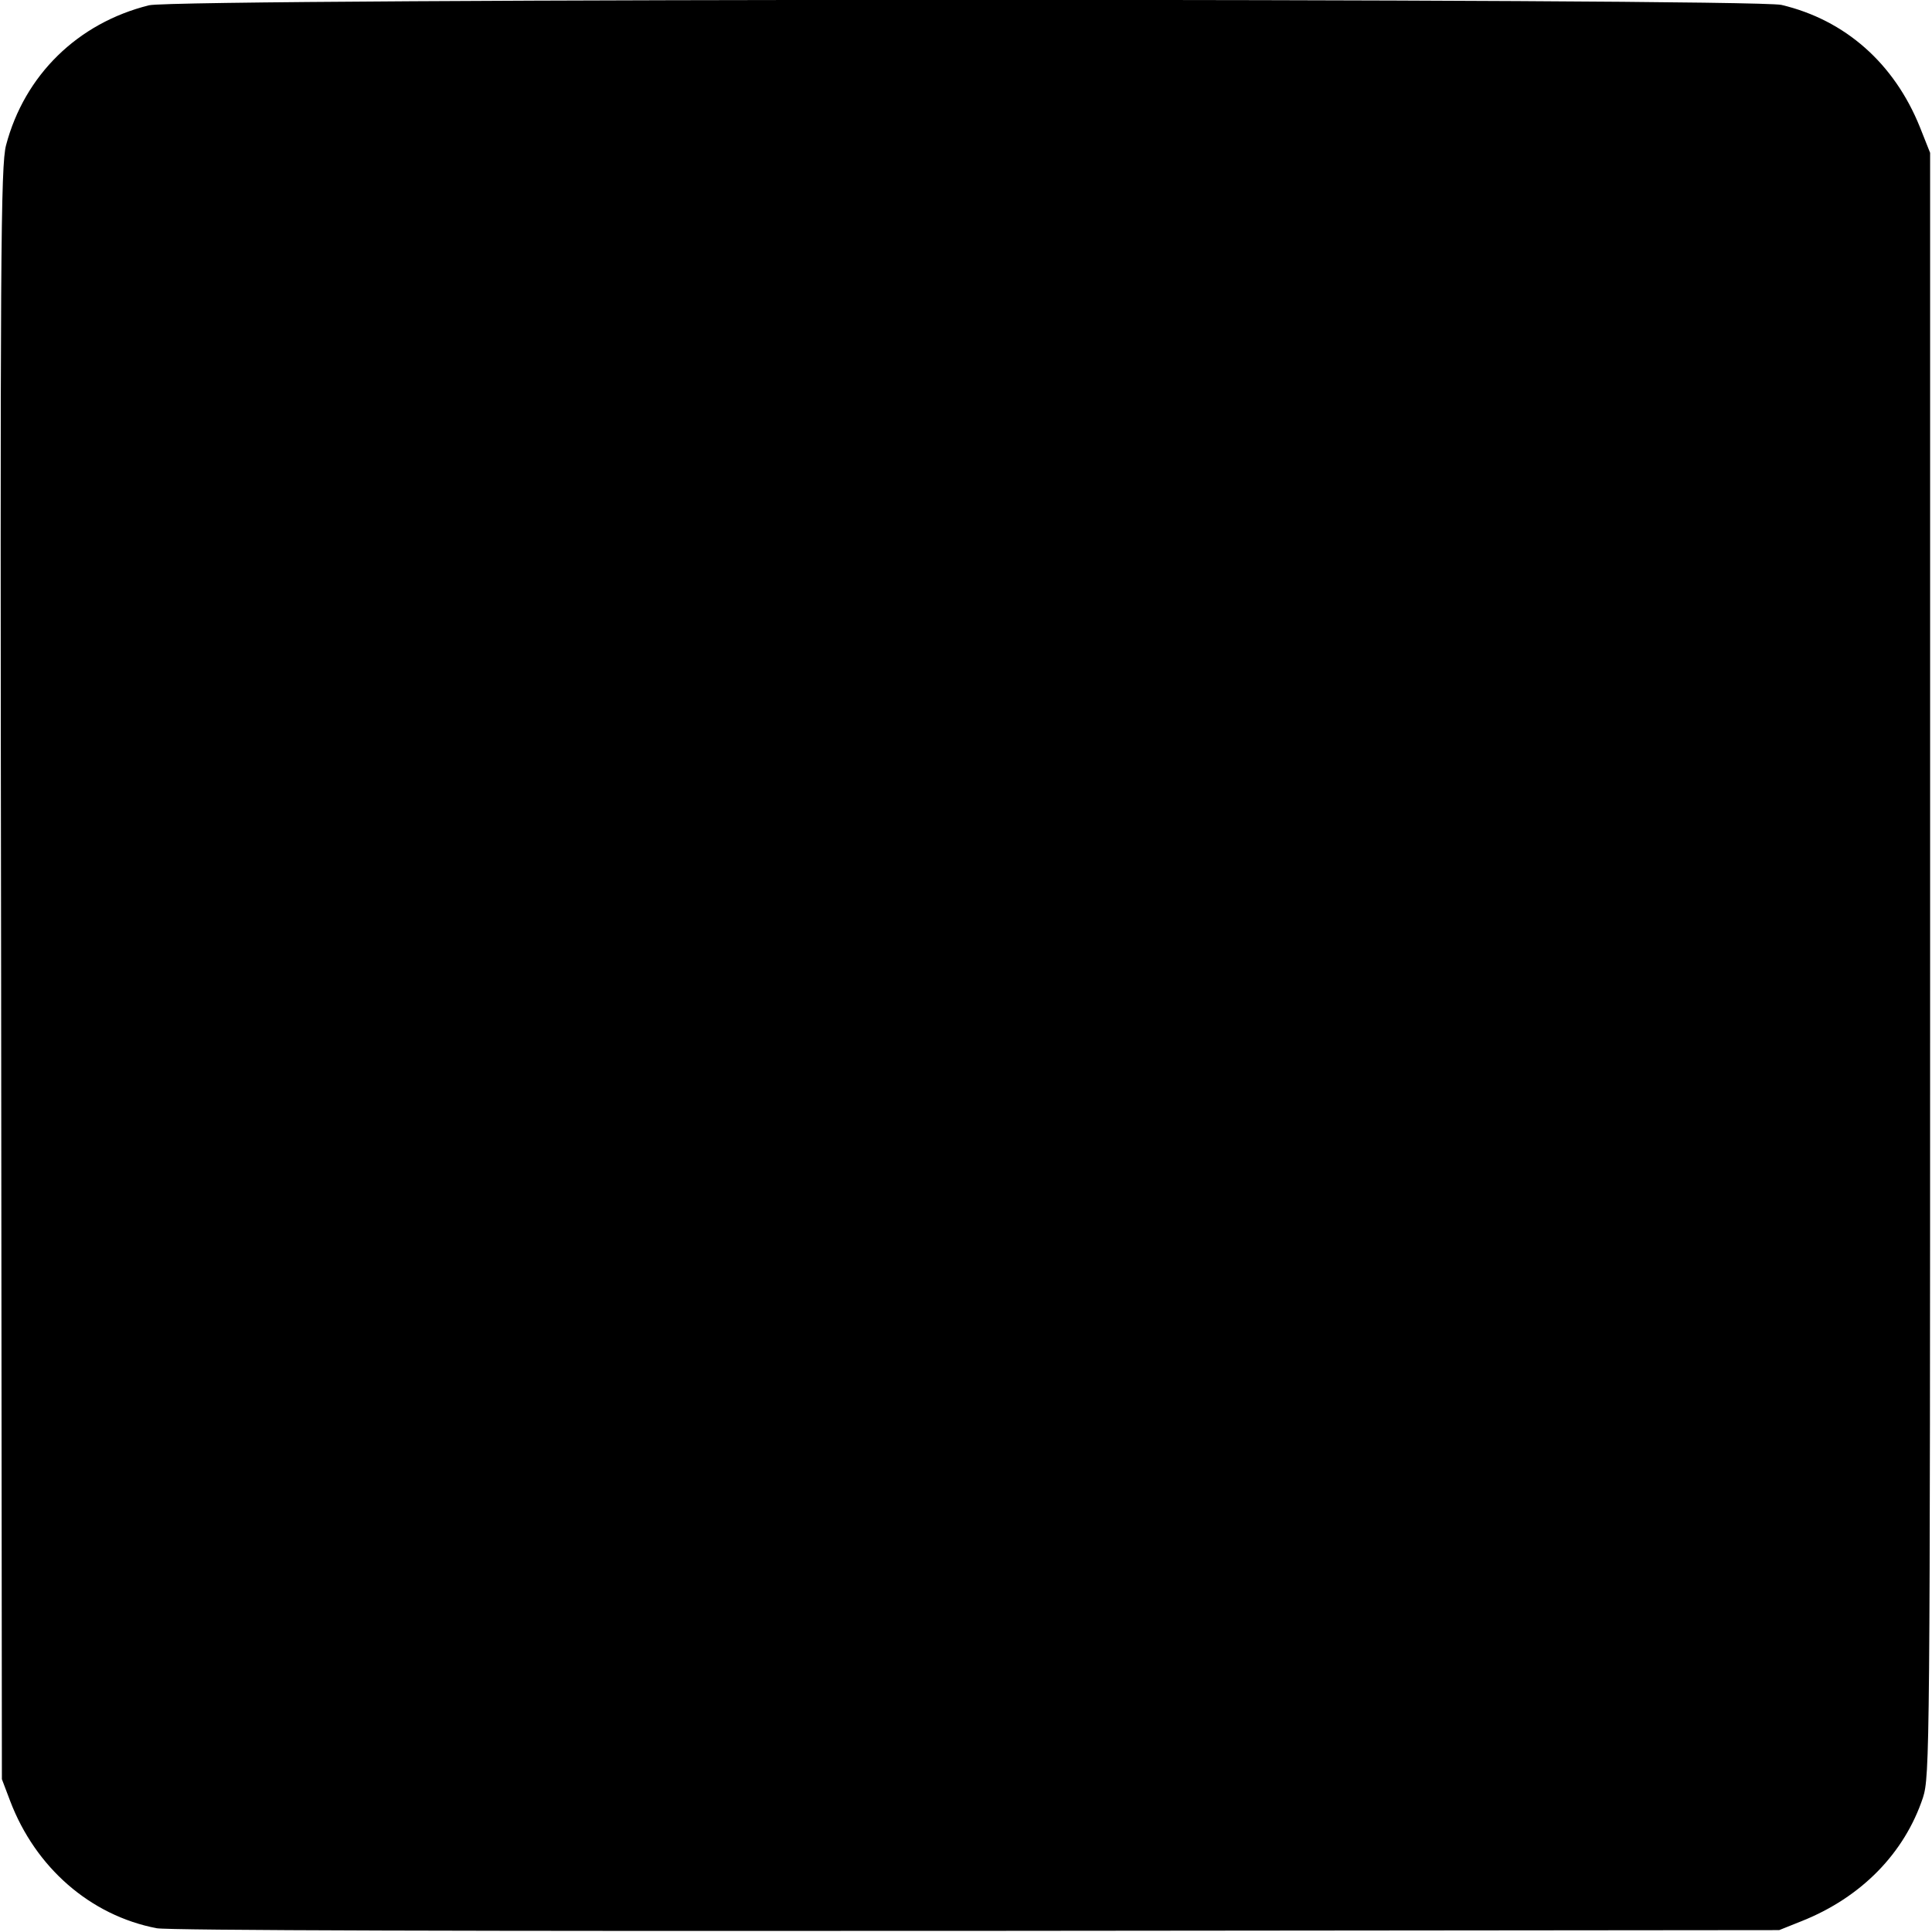
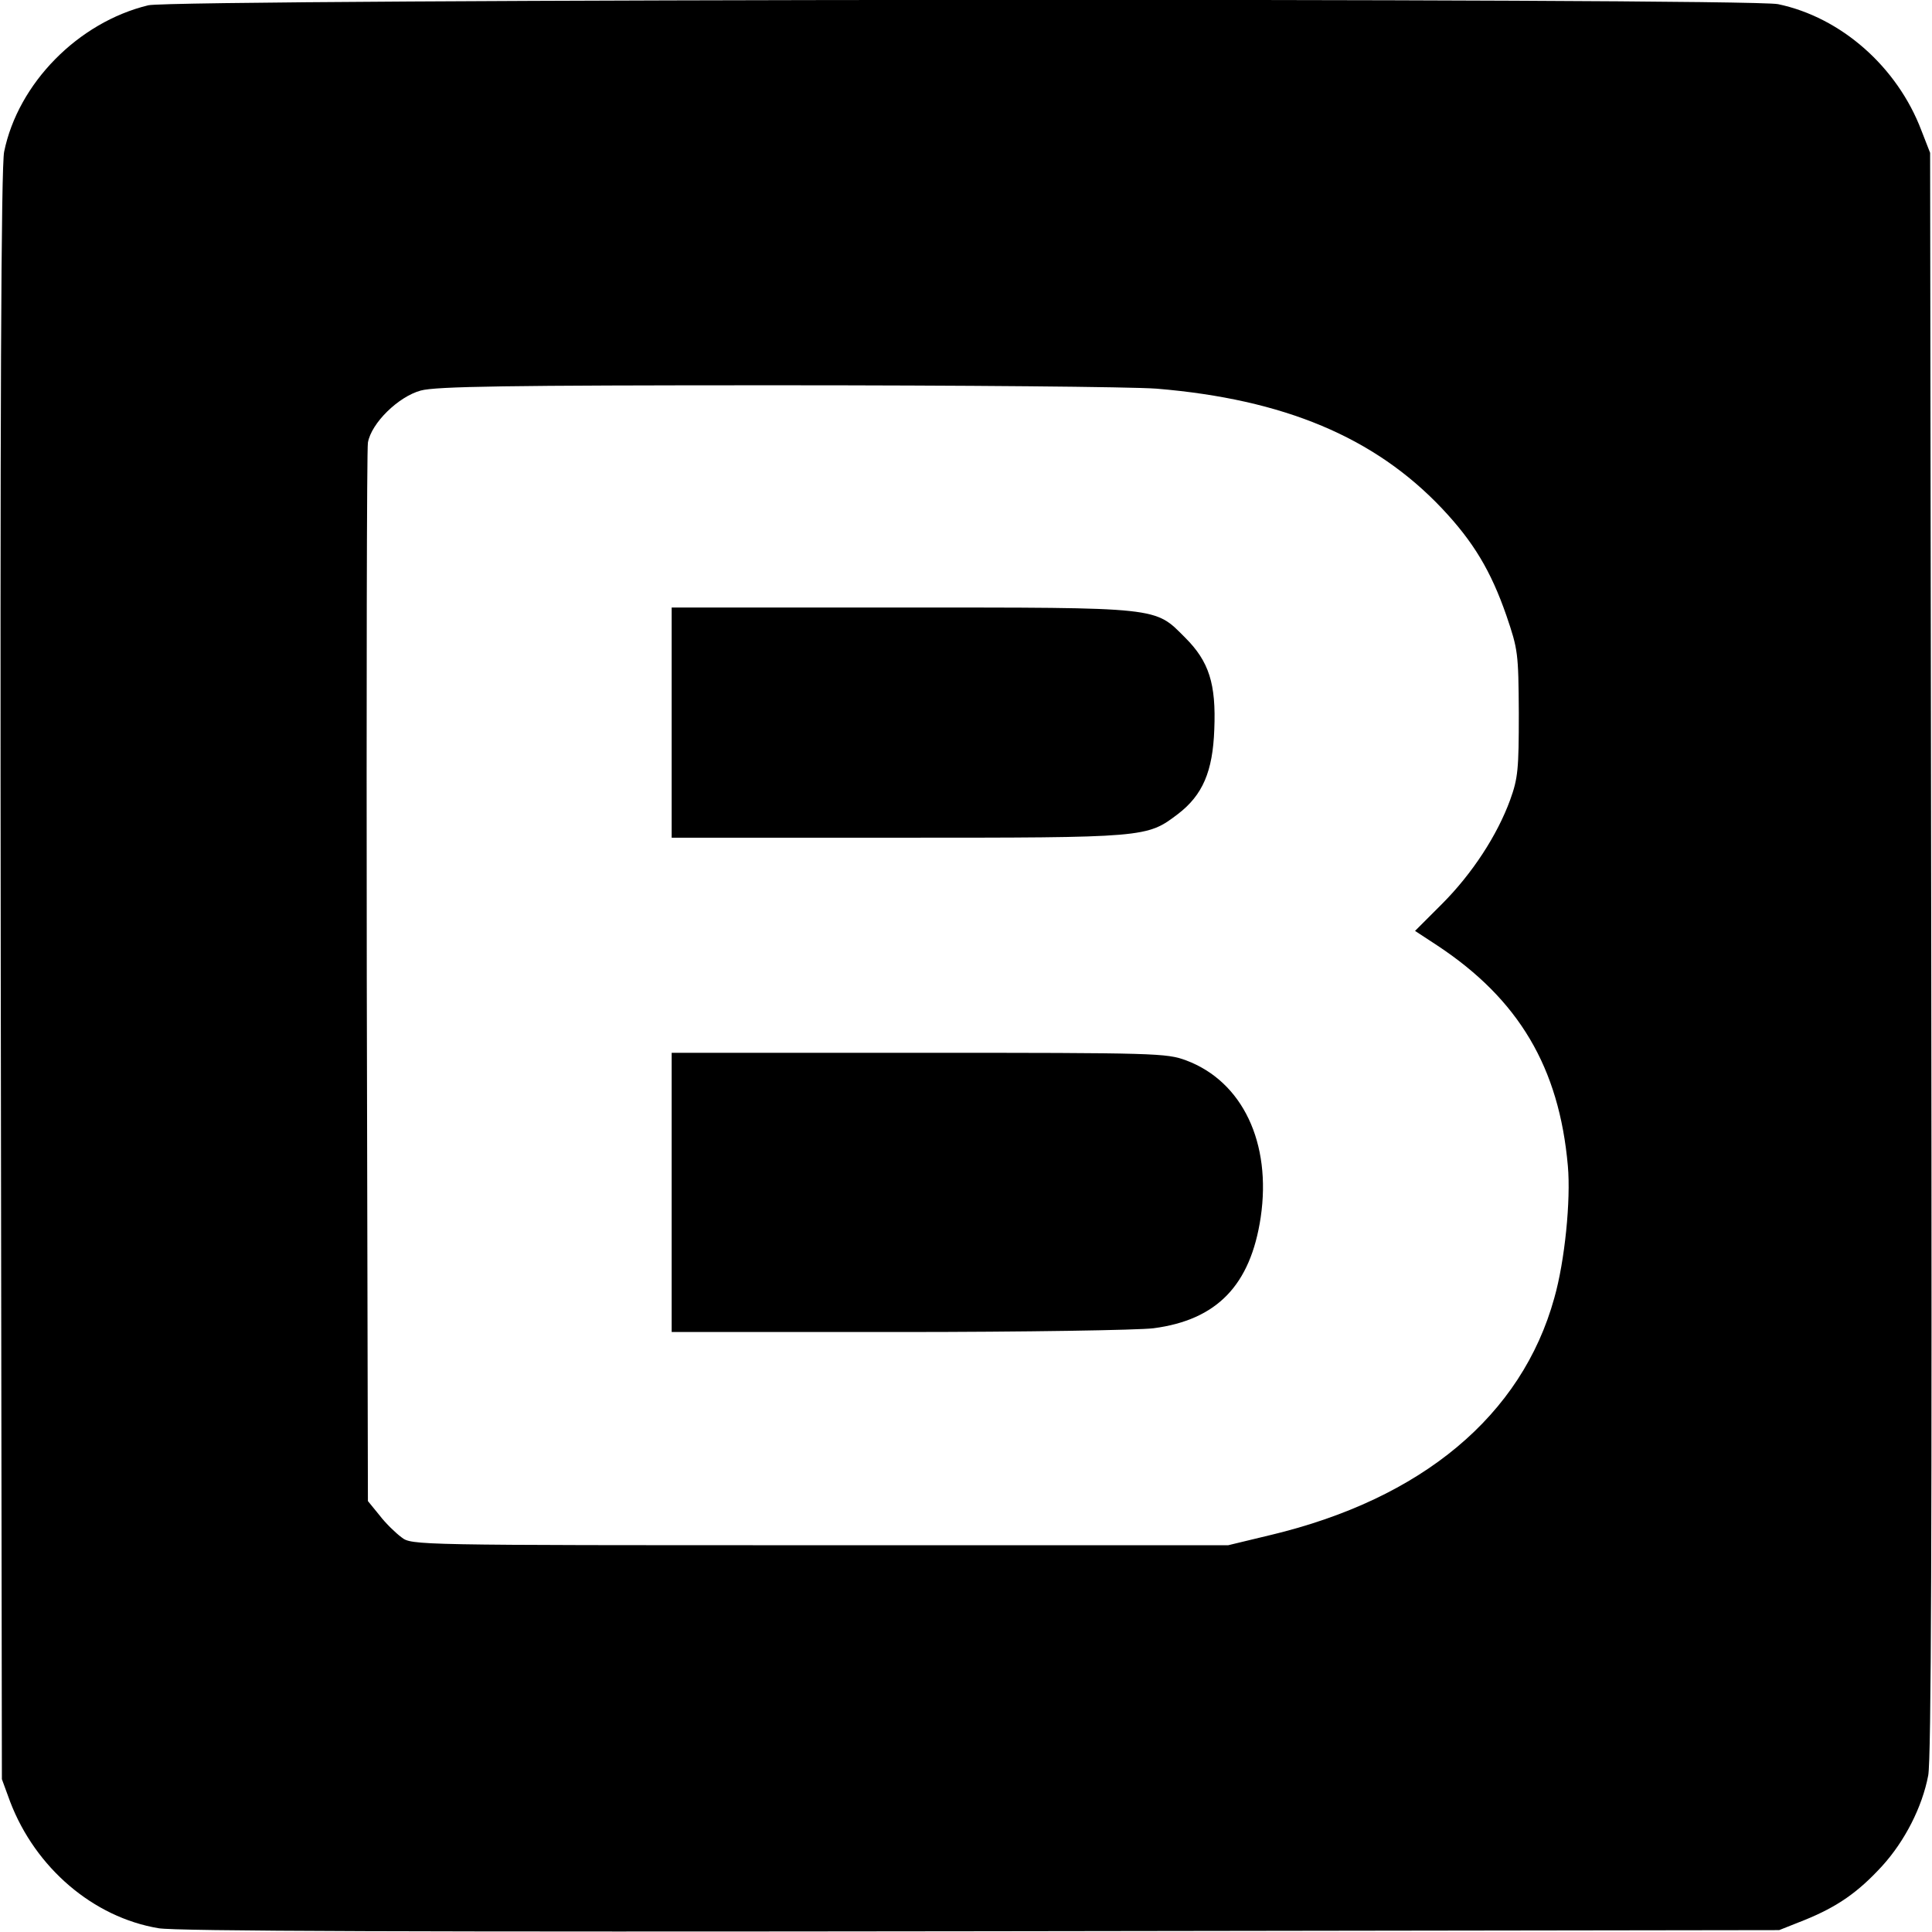
<svg xmlns="http://www.w3.org/2000/svg" version="1.0" width="512pt" height="512pt" viewBox="0 0 512 512" preserveAspectRatio="xMidYMid meet">
  <g transform="translate(0,512) scale(0.1,-0.1)" fill="#000000" stroke="none">
-     <path d="M395 5106 c-189 -47 -330 -185 -379 -371 -14 -54 -16 -280 -13 -2195 l2 -2135 22 -58 c67 -176 212 -303 388 -337 31 -6 843 -8 2175 -7 l2125 2 60 24 c158 63 272 180 321 327 18 57 19 115 19 2209 l0 2150 -27 68 c-68 169 -198 284 -367 324 -80 18 -4250 18 -4326 -1z" />
+     <path d="M393 5106 c-186 -45 -345 -207 -382 -388 -8 -38 -11 -677 -9 -2183 l3 -2130 22 -60 c67 -175 220 -306 393 -335 46 -8 684 -10 2180 -8 l2115 3 68 27 c86 35 141 73 205 143 60 66 106 156 122 240 8 44 10 633 8 2180 l-3 2120 -23 59 c-64 169 -213 300 -380 335 -82 17 -4248 14 -4319 -3z m2672 -1016 c338 -28 578 -129 756 -317 84 -89 130 -166 171 -284 31 -91 32 -99 33 -259 0 -148 -2 -172 -23 -230 -34 -93 -100 -195 -181 -276 l-71 -71 58 -38 c217 -143 324 -324 347 -585 8 -90 -8 -252 -36 -350 -86 -311 -350 -532 -752 -628 l-112 -27 -1082 0 c-1077 0 -1082 0 -1109 21 -15 11 -42 37 -58 58 l-31 38 -3 1386 c-1 763 0 1401 3 1419 9 52 81 122 140 138 40 11 229 14 940 14 499 0 943 -4 1010 -9z" />
+     <path d="M1780 3205 l0 -305 598 0 c661 0 661 0 744 63 65 50 92 112 96 224 5 121 -14 180 -77 243 -82 82 -60 80 -753 80 l-608 0 0 -305z" />
+     <path d="M1780 1960 l0 -370 603 0 c331 0 635 5 674 10 168 22 257 114 284 294 29 197 -48 360 -198 416 -52 19 -77 20 -708 20 l-655 0 0 -370z" />
  </g>
</svg>
